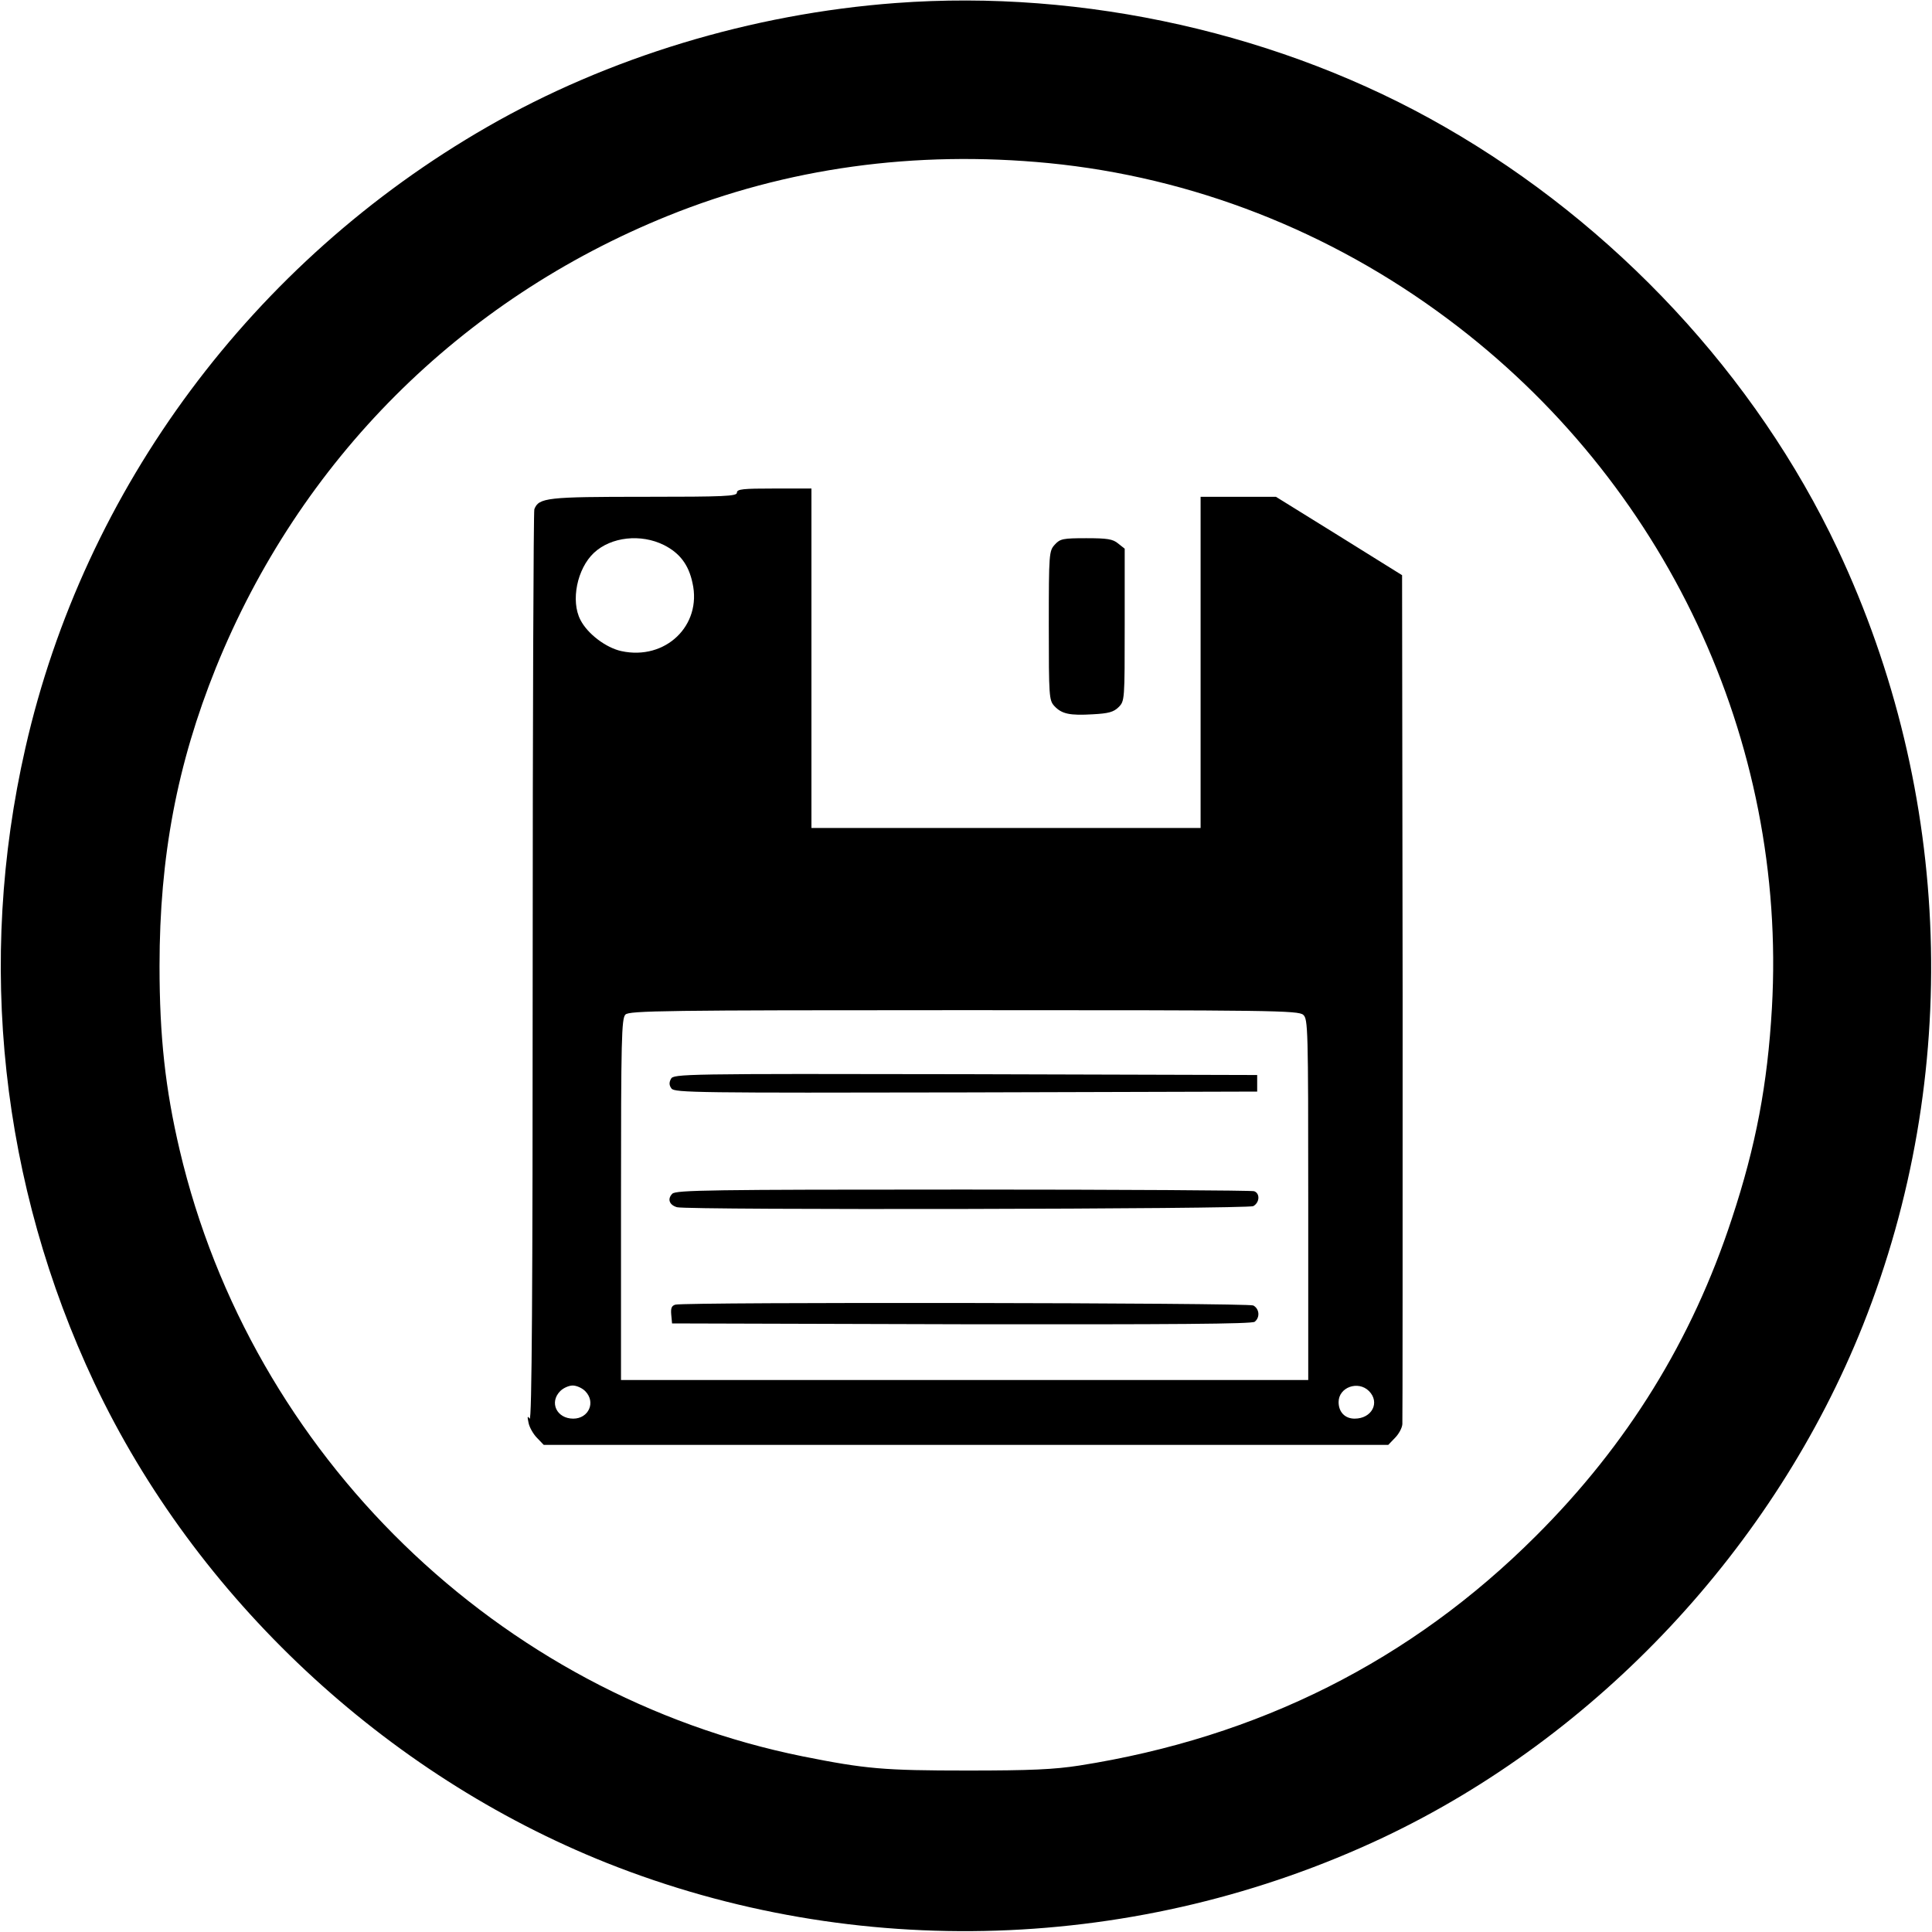
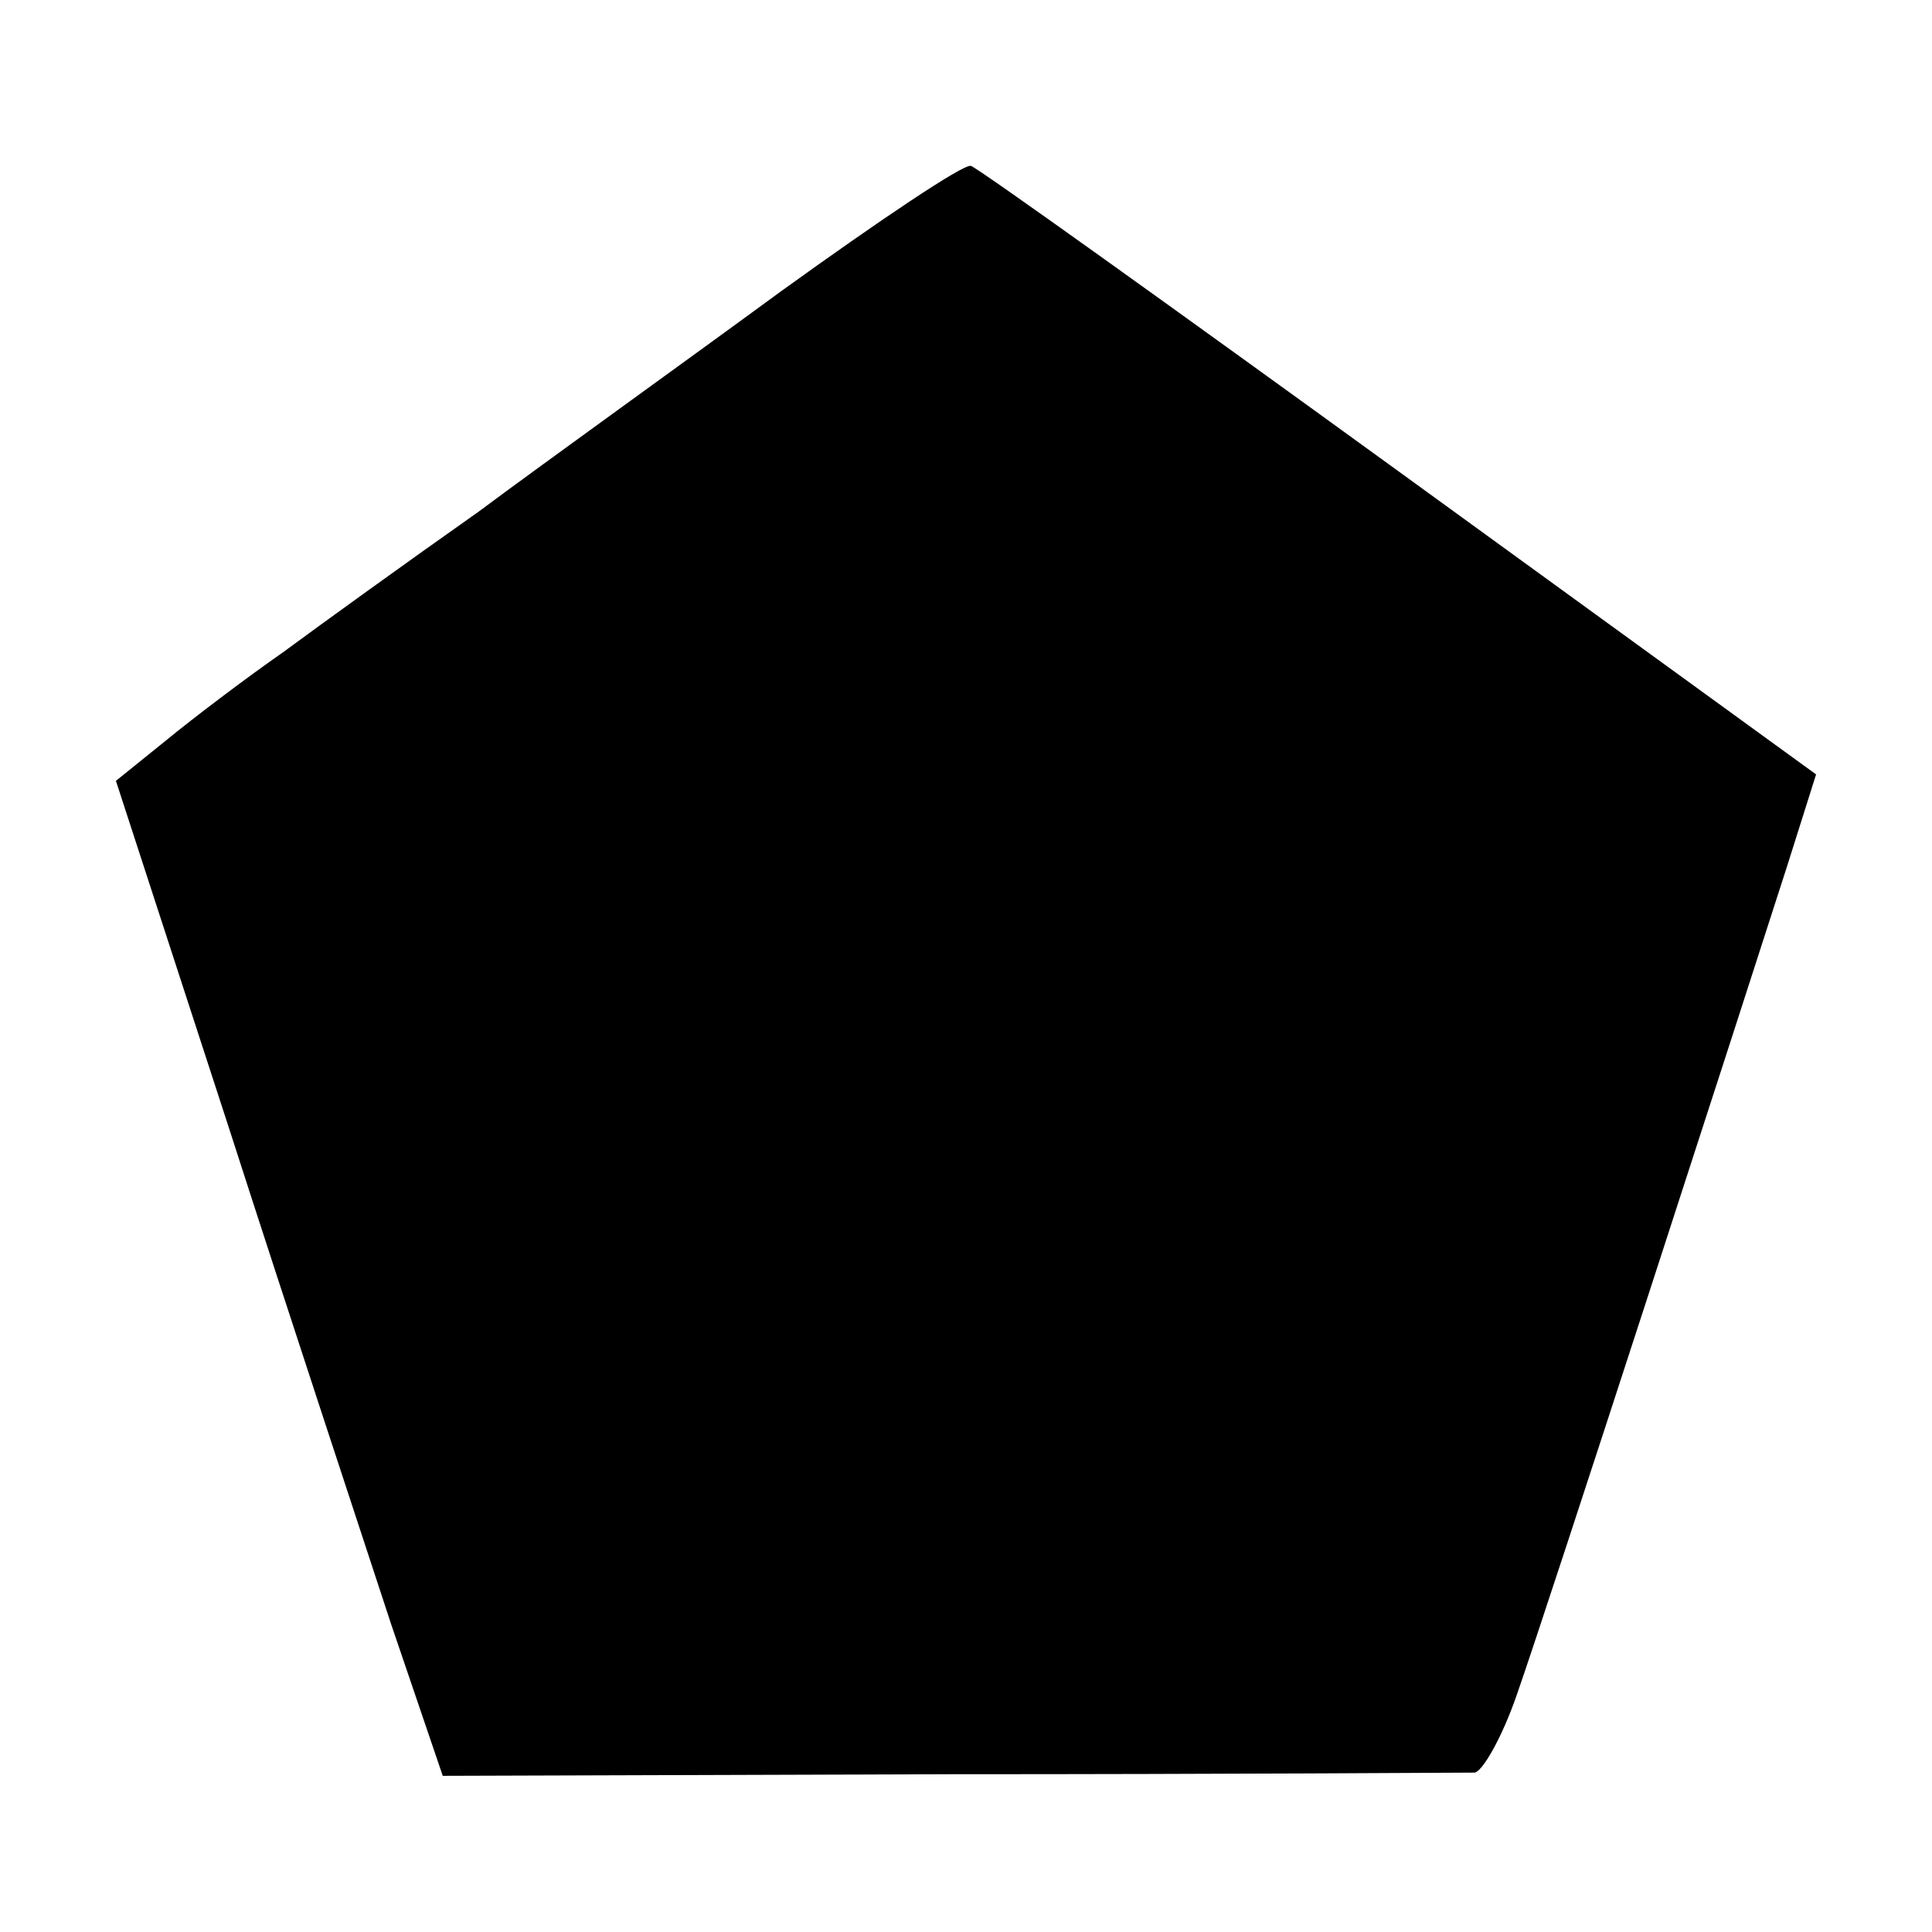
- <svg xmlns="http://www.w3.org/2000/svg" version="1.0" width="700pt" height="700pt" viewBox="0 0 700 700" preserveAspectRatio="xMidYMid meet">
-   <g transform="translate(0,700) scale(0.1,-0.1)" fill="#000000" stroke="none">
-     <path d="M3245 6989 c-522 -39 -1042 -197 -1480 -449 -849 -488 -1459 -1308 -1673 -2250 -177 -776 -89 -1582 250 -2301 368 -778 1052 -1418 1857 -1739 903 -359 1927 -325 2812 92 778 368 1418 1052 1739 1857 359 903 325 1927 -92 2812 -296 627 -806 1175 -1423 1529 -587 338 -1308 500 -1990 449z m555 -580 c519 -51 1018 -245 1446 -565 788 -588 1229 -1526 1174 -2496 -16 -277 -58 -500 -145 -763 -144 -440 -378 -819 -710 -1150 -452 -452 -1005 -730 -1655 -832 -91 -14 -175 -18 -405 -18 -304 0 -369 6 -595 51 -1105 223 -1999 1092 -2259 2197 -52 221 -73 412 -73 667 0 397 64 732 204 1080 304 752 886 1334 1638 1638 431 174 895 238 1380 191z" />
-     <path d="M2670 5215 c0 -13 -44 -15 -335 -15 -352 0 -383 -3 -399 -45 -3 -9 -6 -758 -6 -1663 0 -1168 -3 -1643 -11 -1632 -8 11 -9 8 -4 -15 3 -16 17 -41 31 -55 l24 -25 1530 0 1530 0 24 25 c14 14 26 36 27 50 1 14 1 711 1 1550 l-2 1526 -228 142 -229 142 -136 0 -137 0 0 -600 0 -600 -705 0 -705 0 0 615 0 615 -135 0 c-113 0 -135 -2 -135 -15z m-264 -190 c57 -29 89 -71 103 -137 35 -154 -98 -282 -258 -247 -55 12 -122 62 -148 113 -36 69 -12 186 49 243 62 58 170 70 254 28z m2316 -1702 c17 -15 18 -49 18 -670 l0 -653 -1245 0 -1245 0 0 654 c0 582 2 656 16 670 14 14 139 16 1226 16 1113 0 1213 -1 1230 -17z m-2602 -1363 c40 -40 13 -100 -43 -100 -60 0 -88 59 -47 100 11 11 31 20 45 20 14 0 34 -9 45 -20z m2840 0 c41 -41 11 -100 -52 -100 -35 0 -58 24 -58 60 0 54 71 79 110 40z" />
-     <path d="M2431 3091 c-7 -13 -7 -23 2 -35 11 -15 97 -16 1067 -14 l1055 3 0 30 0 30 -1057 3 c-1023 2 -1058 1 -1067 -17z" />
-     <path d="M2436 2675 c-19 -19 -11 -41 17 -49 41 -11 2067 -7 2088 4 23 13 25 46 3 54 -9 3 -483 6 -1054 6 -919 0 -1040 -2 -1054 -15z" />
-     <path d="M2447 2273 c-14 -4 -17 -13 -15 -36 l3 -32 1049 -3 c767 -1 1052 1 1062 9 20 16 17 47 -5 59 -20 10 -2055 13 -2094 3z" />
-     <path d="M3822 5027 c-21 -23 -22 -30 -22 -293 0 -258 1 -271 20 -292 27 -29 56 -35 140 -30 56 3 75 8 93 26 22 22 22 26 22 298 l0 276 -24 19 c-19 16 -40 19 -115 19 -84 0 -95 -2 -114 -23z" />
+ <svg xmlns="http://www.w3.org/2000/svg" version="1.0" width="120pt" height="120pt" viewBox="0 0 120 120" preserveAspectRatio="xMidYMid meet">
+   <g transform="translate(0,120) scale(0.1,-0.1)" fill="#000000" stroke="none">
+     <path d="M485 1019 c-60 -44 -145 -105 -188 -137 -44 -31 -98 -70 -121 -87 -23 -16 -56 -41 -73 -55 l-31 -25 70 -215 c38 -118 84 -257 101 -309 l32 -94 315 1 c173 0 320 1 326 1 5 1 17 22 26 48 20 57 142 434 168 515 l18 57 -259 188 c-142 103 -262 189 -266 190 -5 1 -57 -34 -118 -78z" />
  </g>
</svg>
